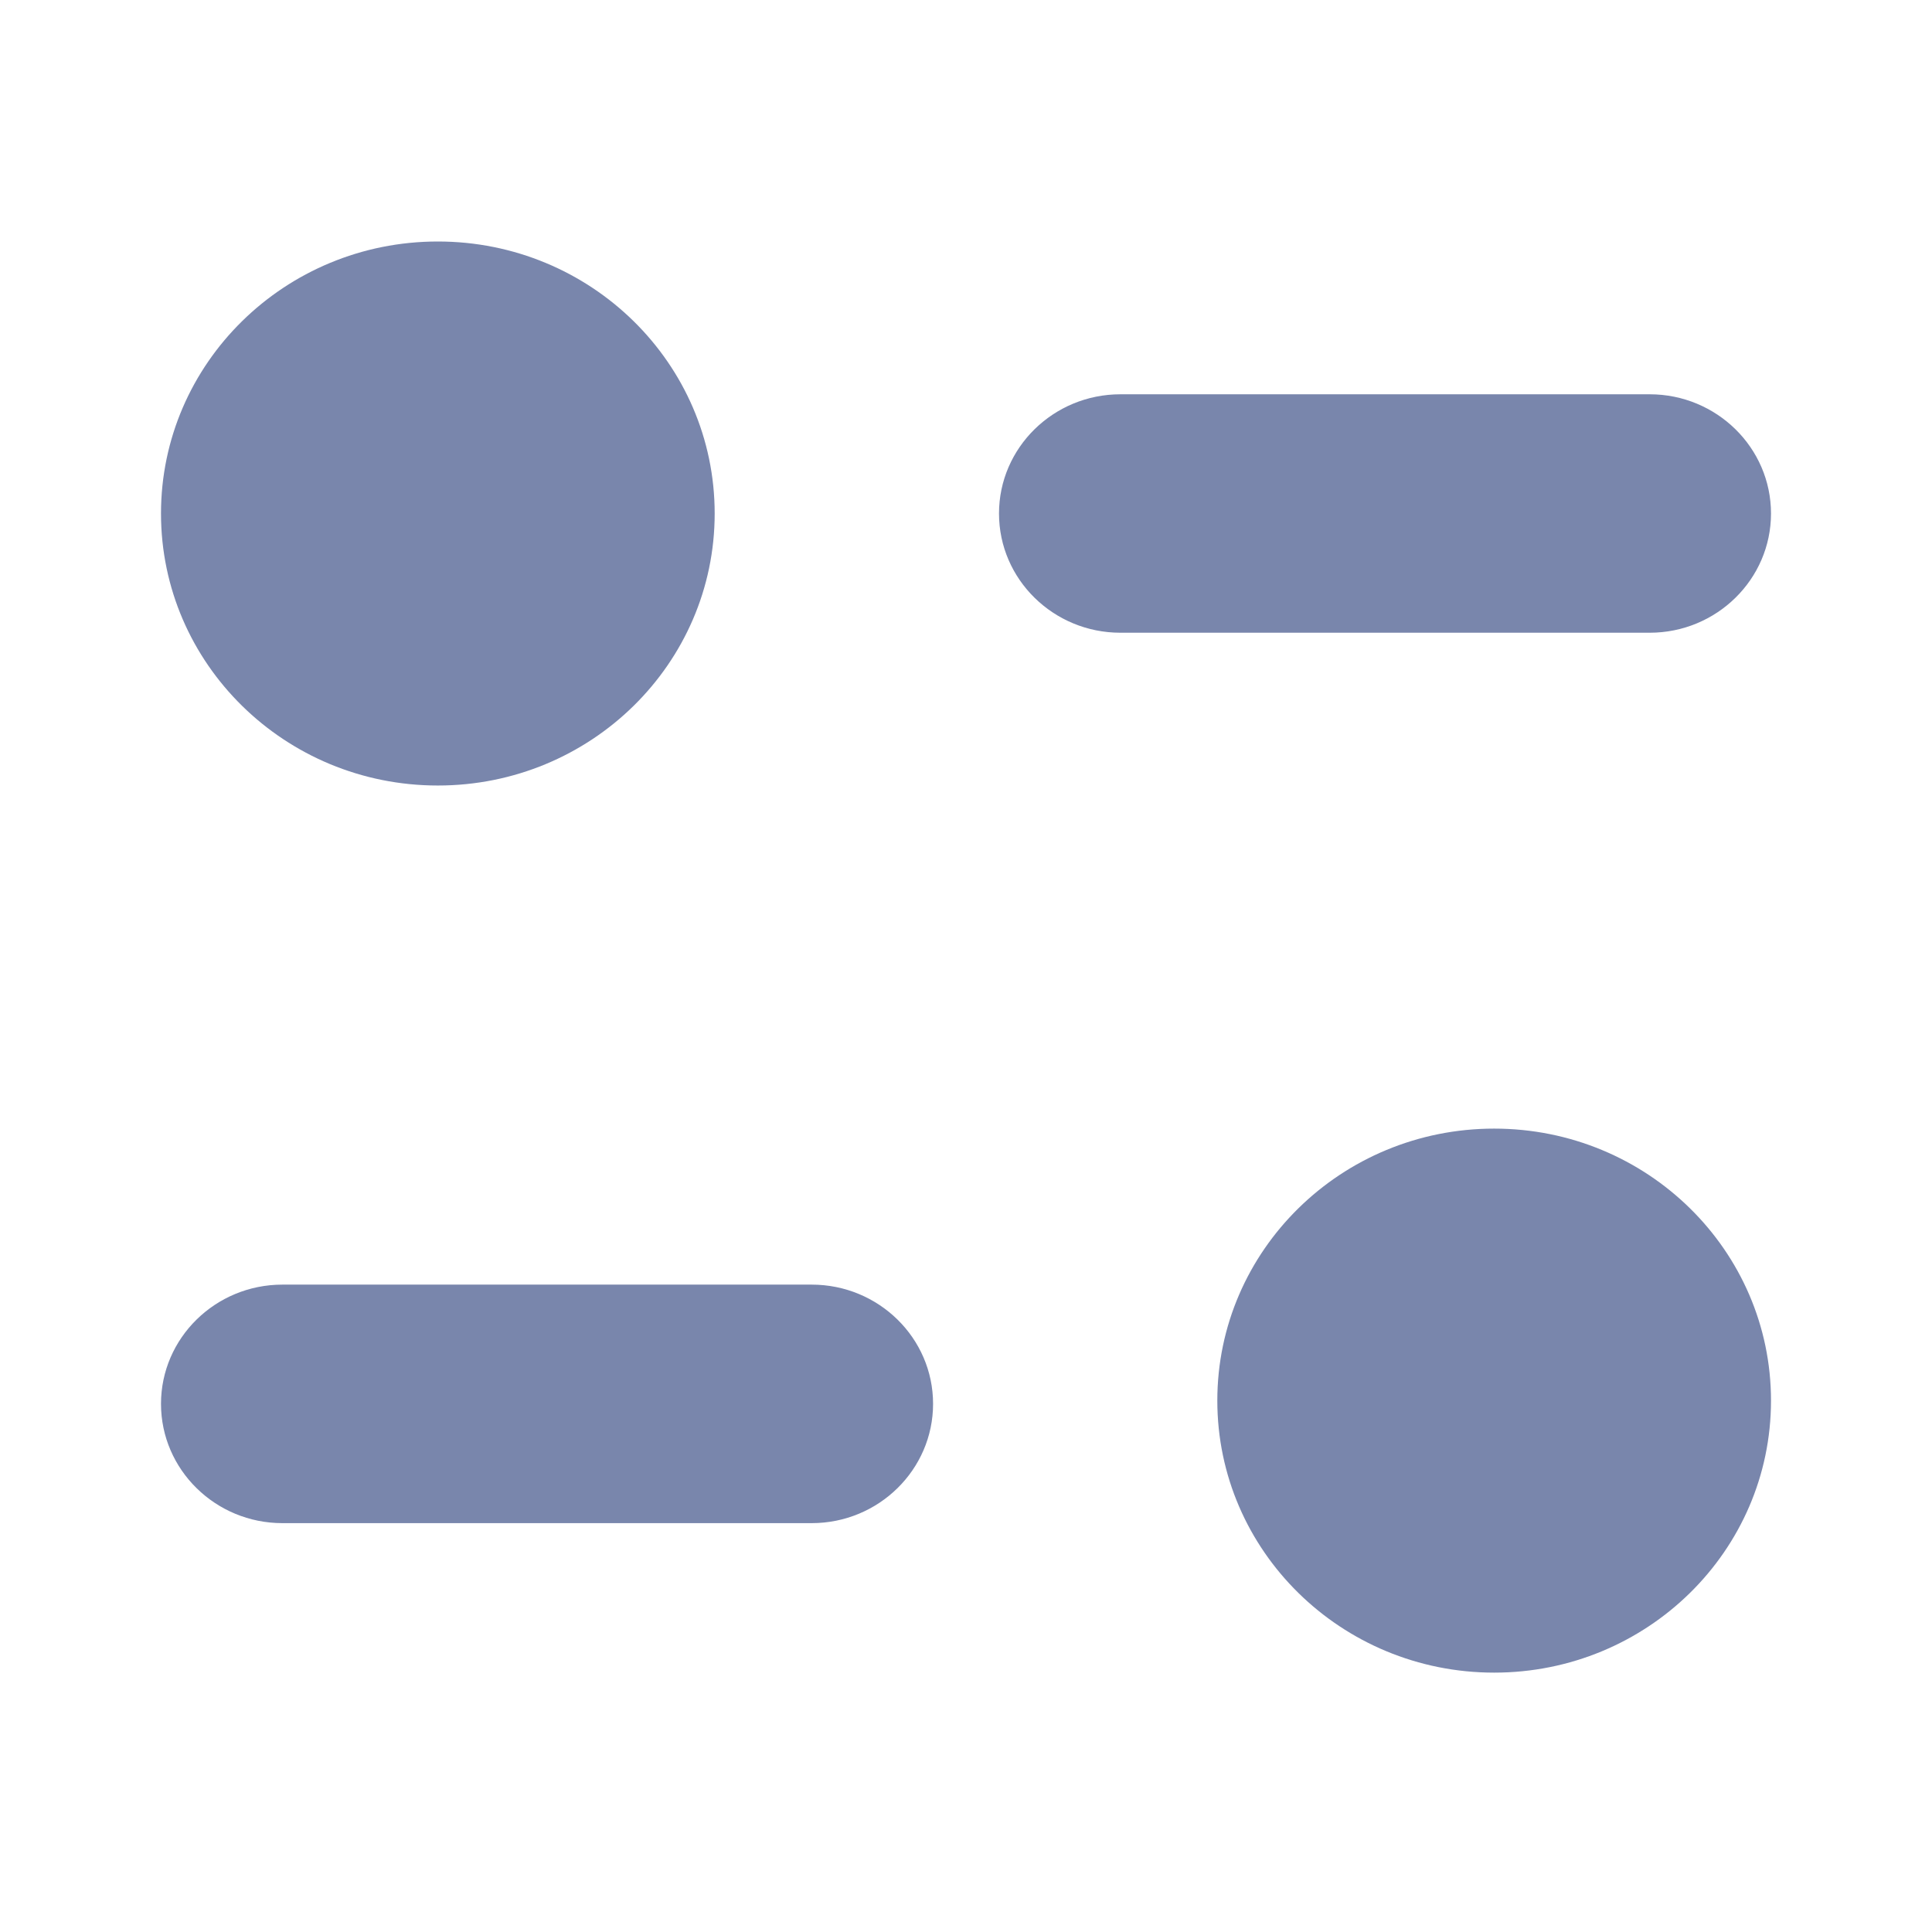
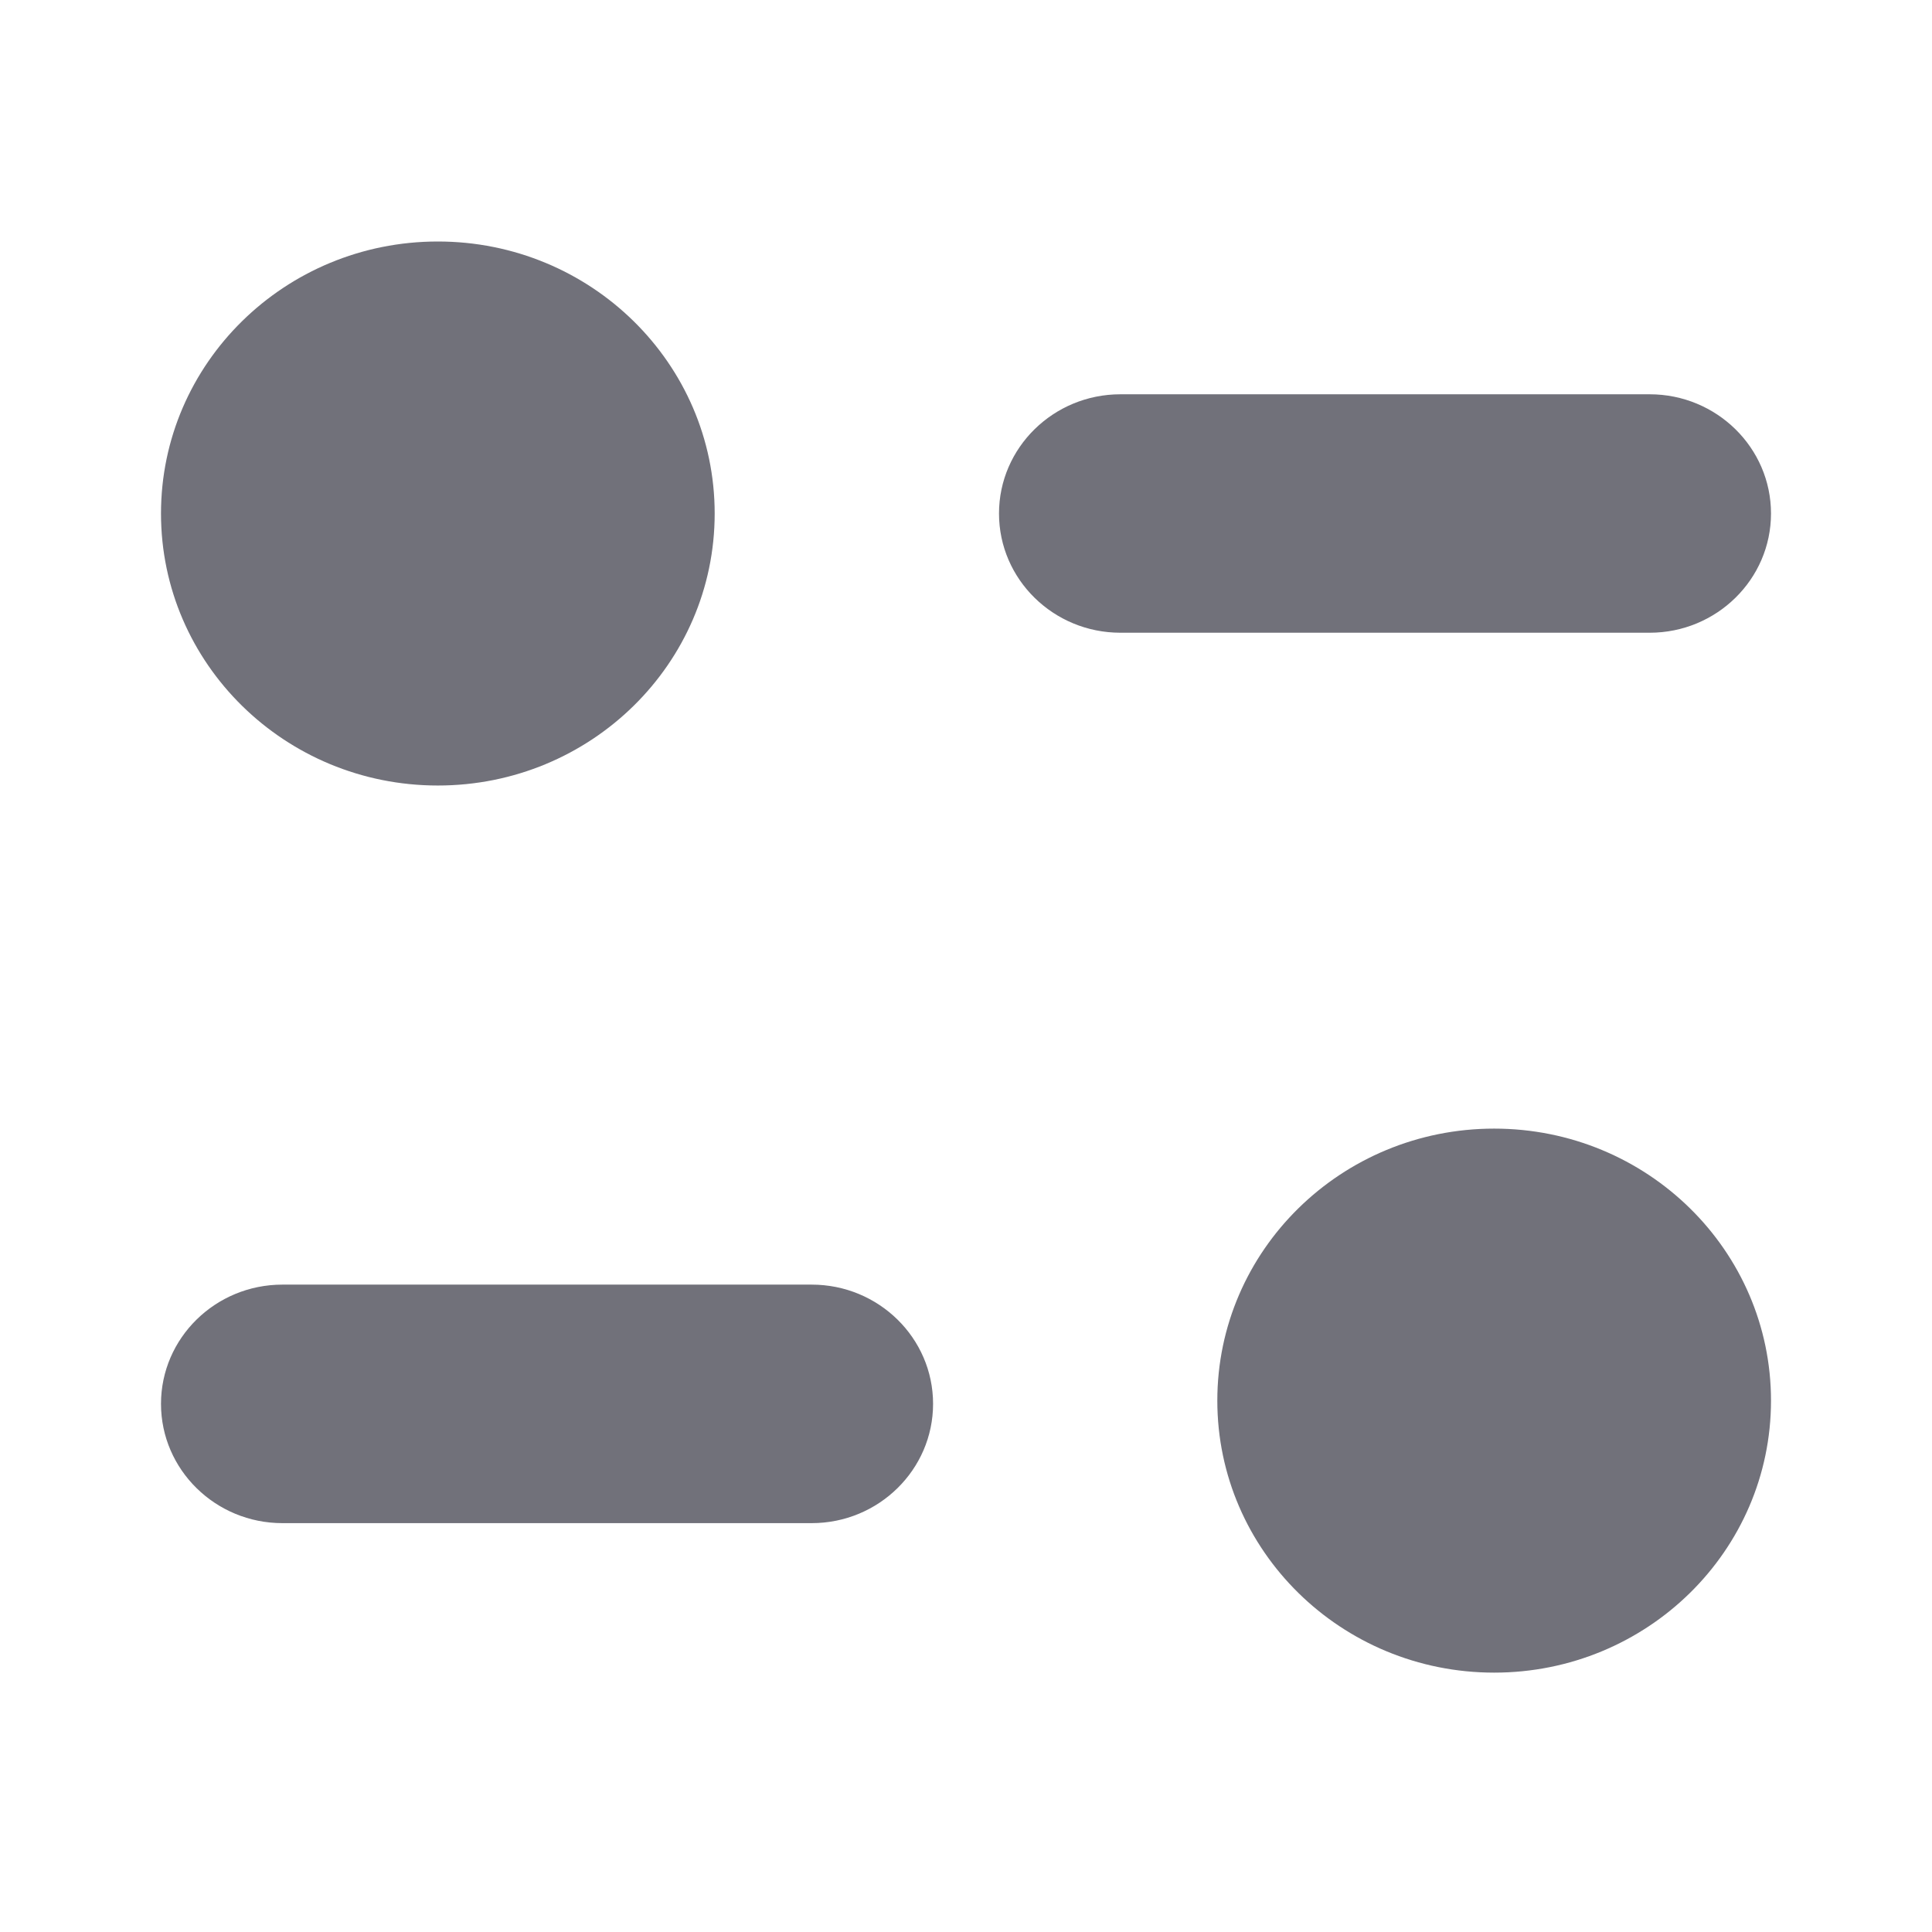
<svg xmlns="http://www.w3.org/2000/svg" width="24" height="24" viewBox="0 0 24 24" fill="none">
-   <path fill-rule="evenodd" clip-rule="evenodd" d="M8.878 6.379C8.878 8.245 7.339 9.758 5.439 9.758C3.54 9.758 2 8.245 2 6.379C2 4.513 3.54 3 5.439 3C7.339 3 8.878 4.513 8.878 6.379ZM20.493 4.898C21.324 4.898 22 5.562 22 6.379C22 7.196 21.324 7.86 20.493 7.86H13.918C13.086 7.86 12.41 7.196 12.41 6.379C12.41 5.562 13.086 4.898 13.918 4.898H20.493ZM3.508 15.958H10.083C10.915 15.958 11.591 16.622 11.591 17.439C11.591 18.256 10.915 18.921 10.083 18.921H3.508C2.676 18.921 2 18.256 2 17.439C2 16.622 2.676 15.958 3.508 15.958ZM18.561 20.778C20.461 20.778 22 19.265 22 17.399C22 15.533 20.461 14.02 18.561 14.02C16.662 14.02 15.122 15.533 15.122 17.399C15.122 19.265 16.662 20.778 18.561 20.778Z" fill="#7986AC" />
+   <path fill-rule="evenodd" clip-rule="evenodd" d="M8.878 6.379C8.878 8.245 7.339 9.758 5.439 9.758C3.54 9.758 2 8.245 2 6.379C2 4.513 3.54 3 5.439 3C7.339 3 8.878 4.513 8.878 6.379ZM20.493 4.898C21.324 4.898 22 5.562 22 6.379C22 7.196 21.324 7.86 20.493 7.86H13.918C13.086 7.86 12.41 7.196 12.41 6.379C12.41 5.562 13.086 4.898 13.918 4.898H20.493ZM3.508 15.958H10.083C10.915 15.958 11.591 16.622 11.591 17.439C11.591 18.256 10.915 18.921 10.083 18.921H3.508C2.676 18.921 2 18.256 2 17.439C2 16.622 2.676 15.958 3.508 15.958ZM18.561 20.778C20.461 20.778 22 19.265 22 17.399C22 15.533 20.461 14.02 18.561 14.02C16.662 14.02 15.122 15.533 15.122 17.399C15.122 19.265 16.662 20.778 18.561 20.778Z" fill="#71717A" />
</svg>
